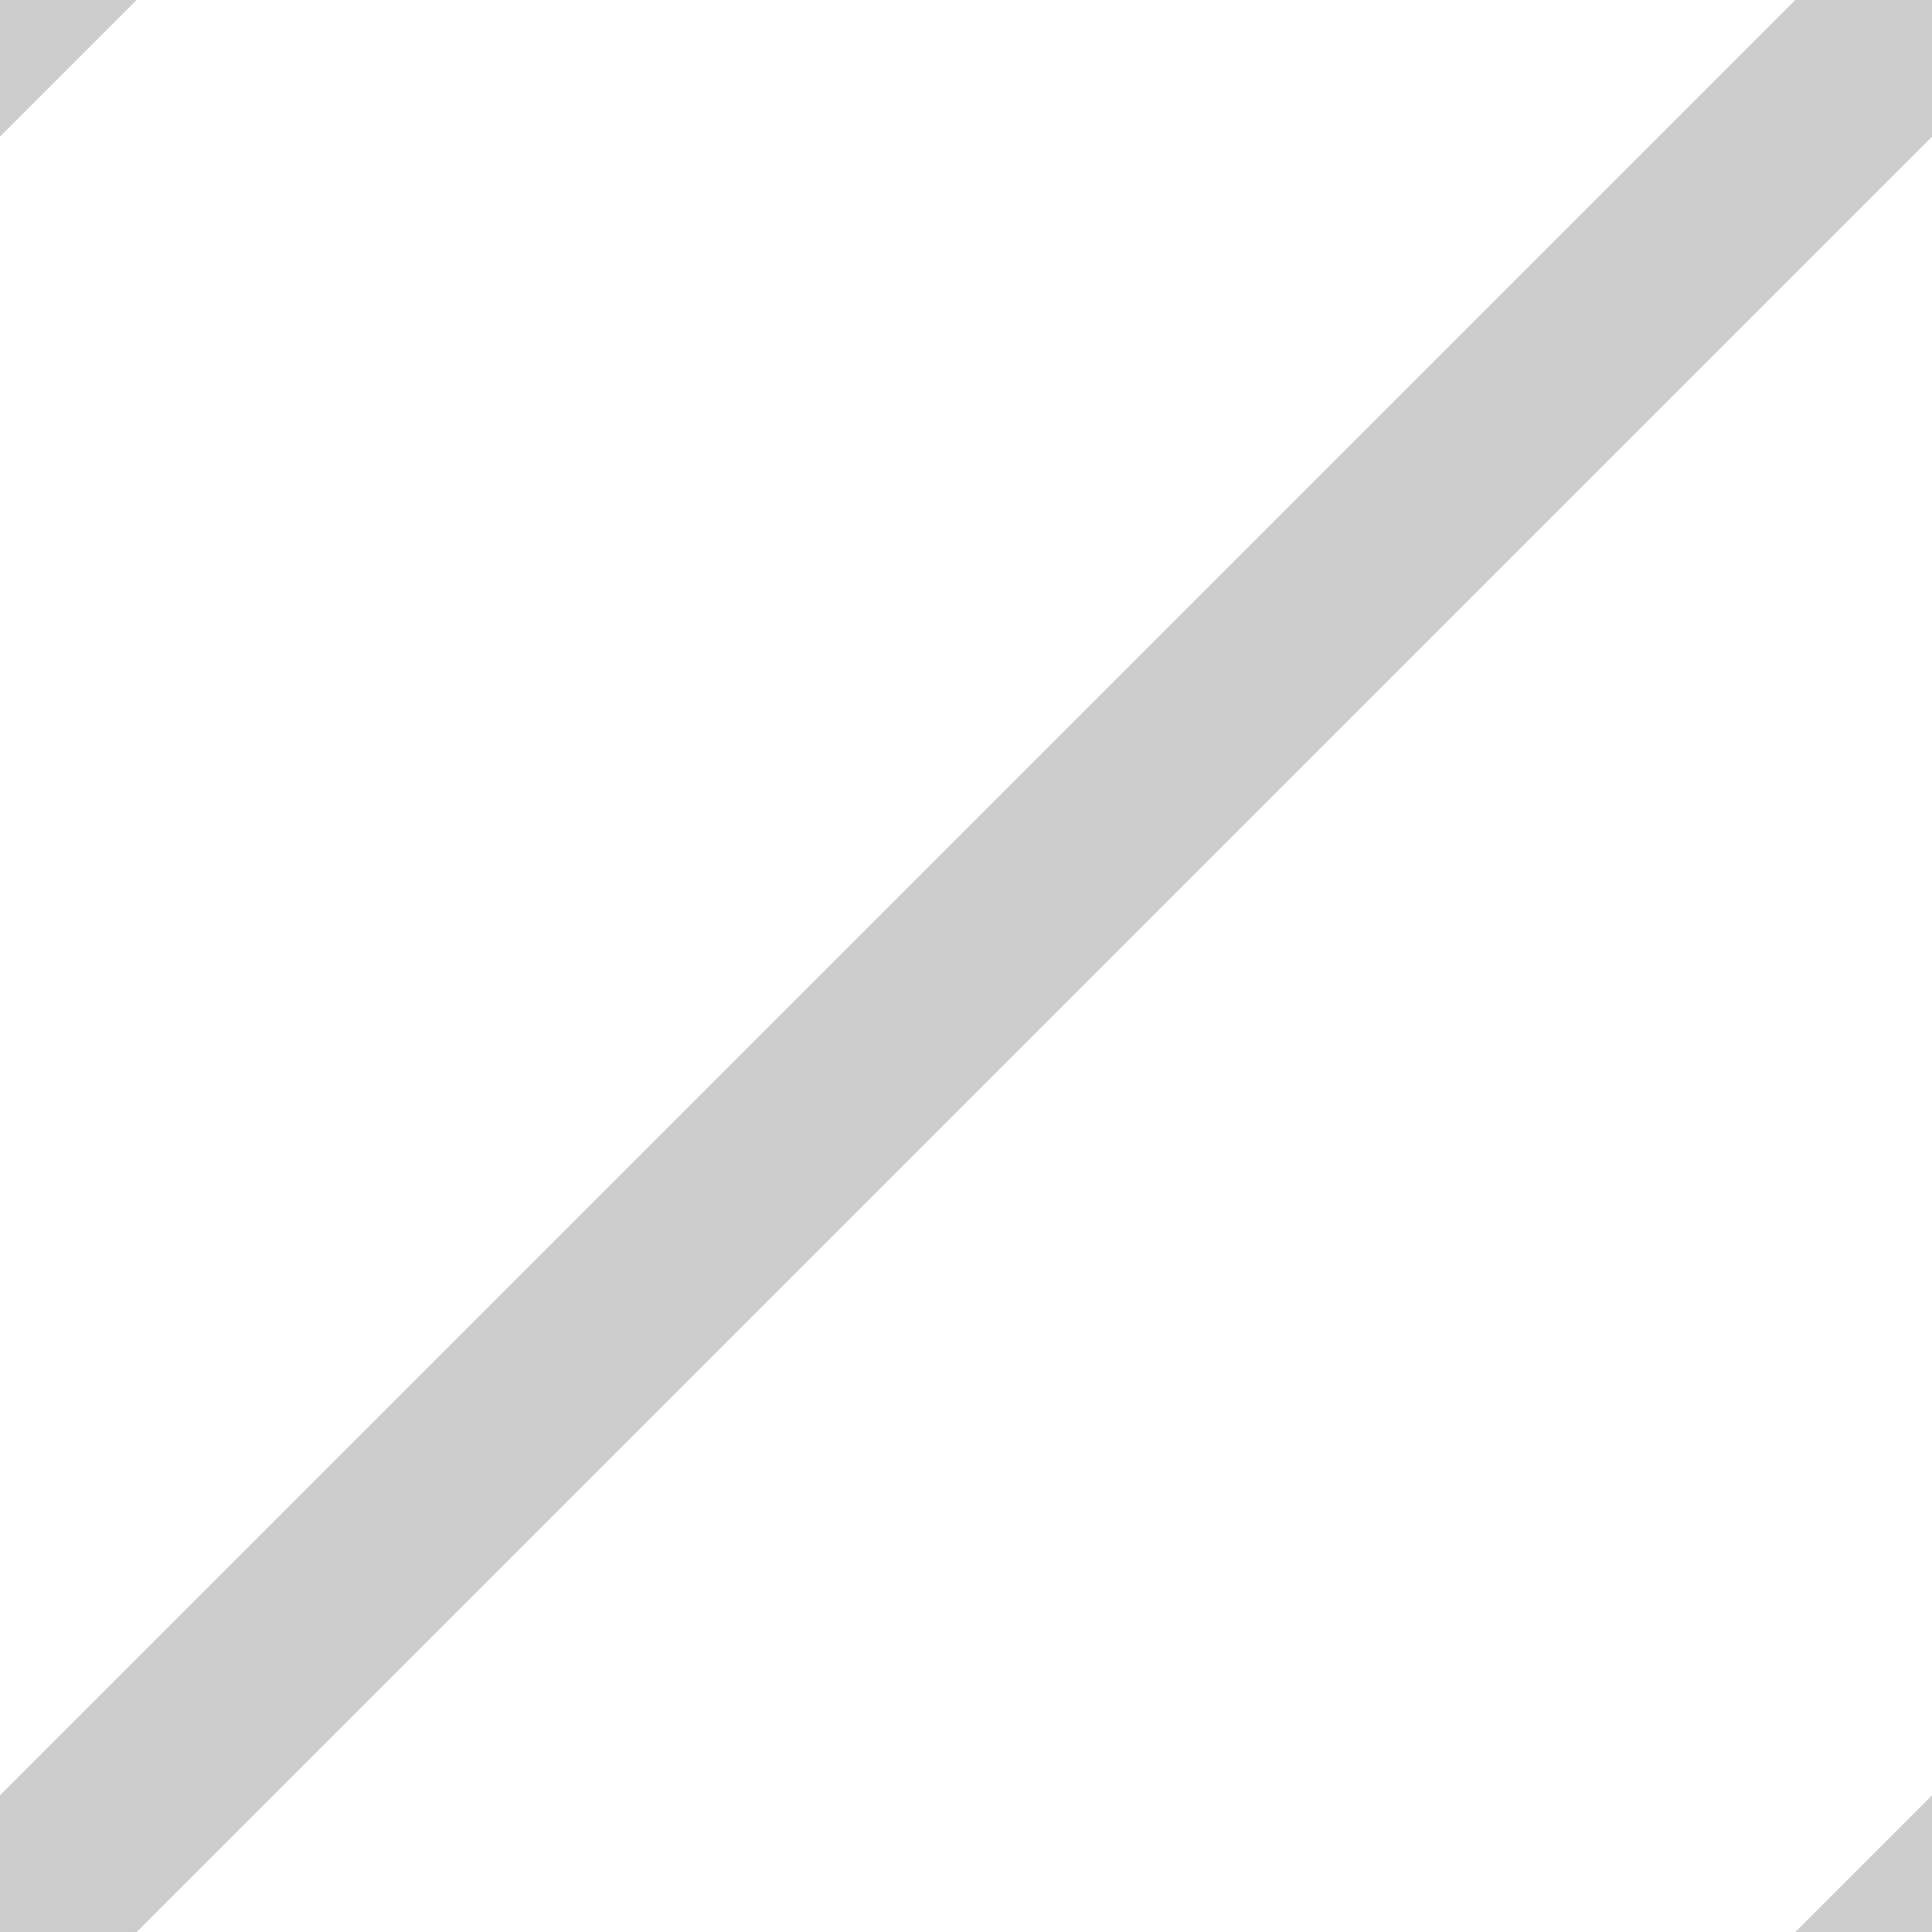
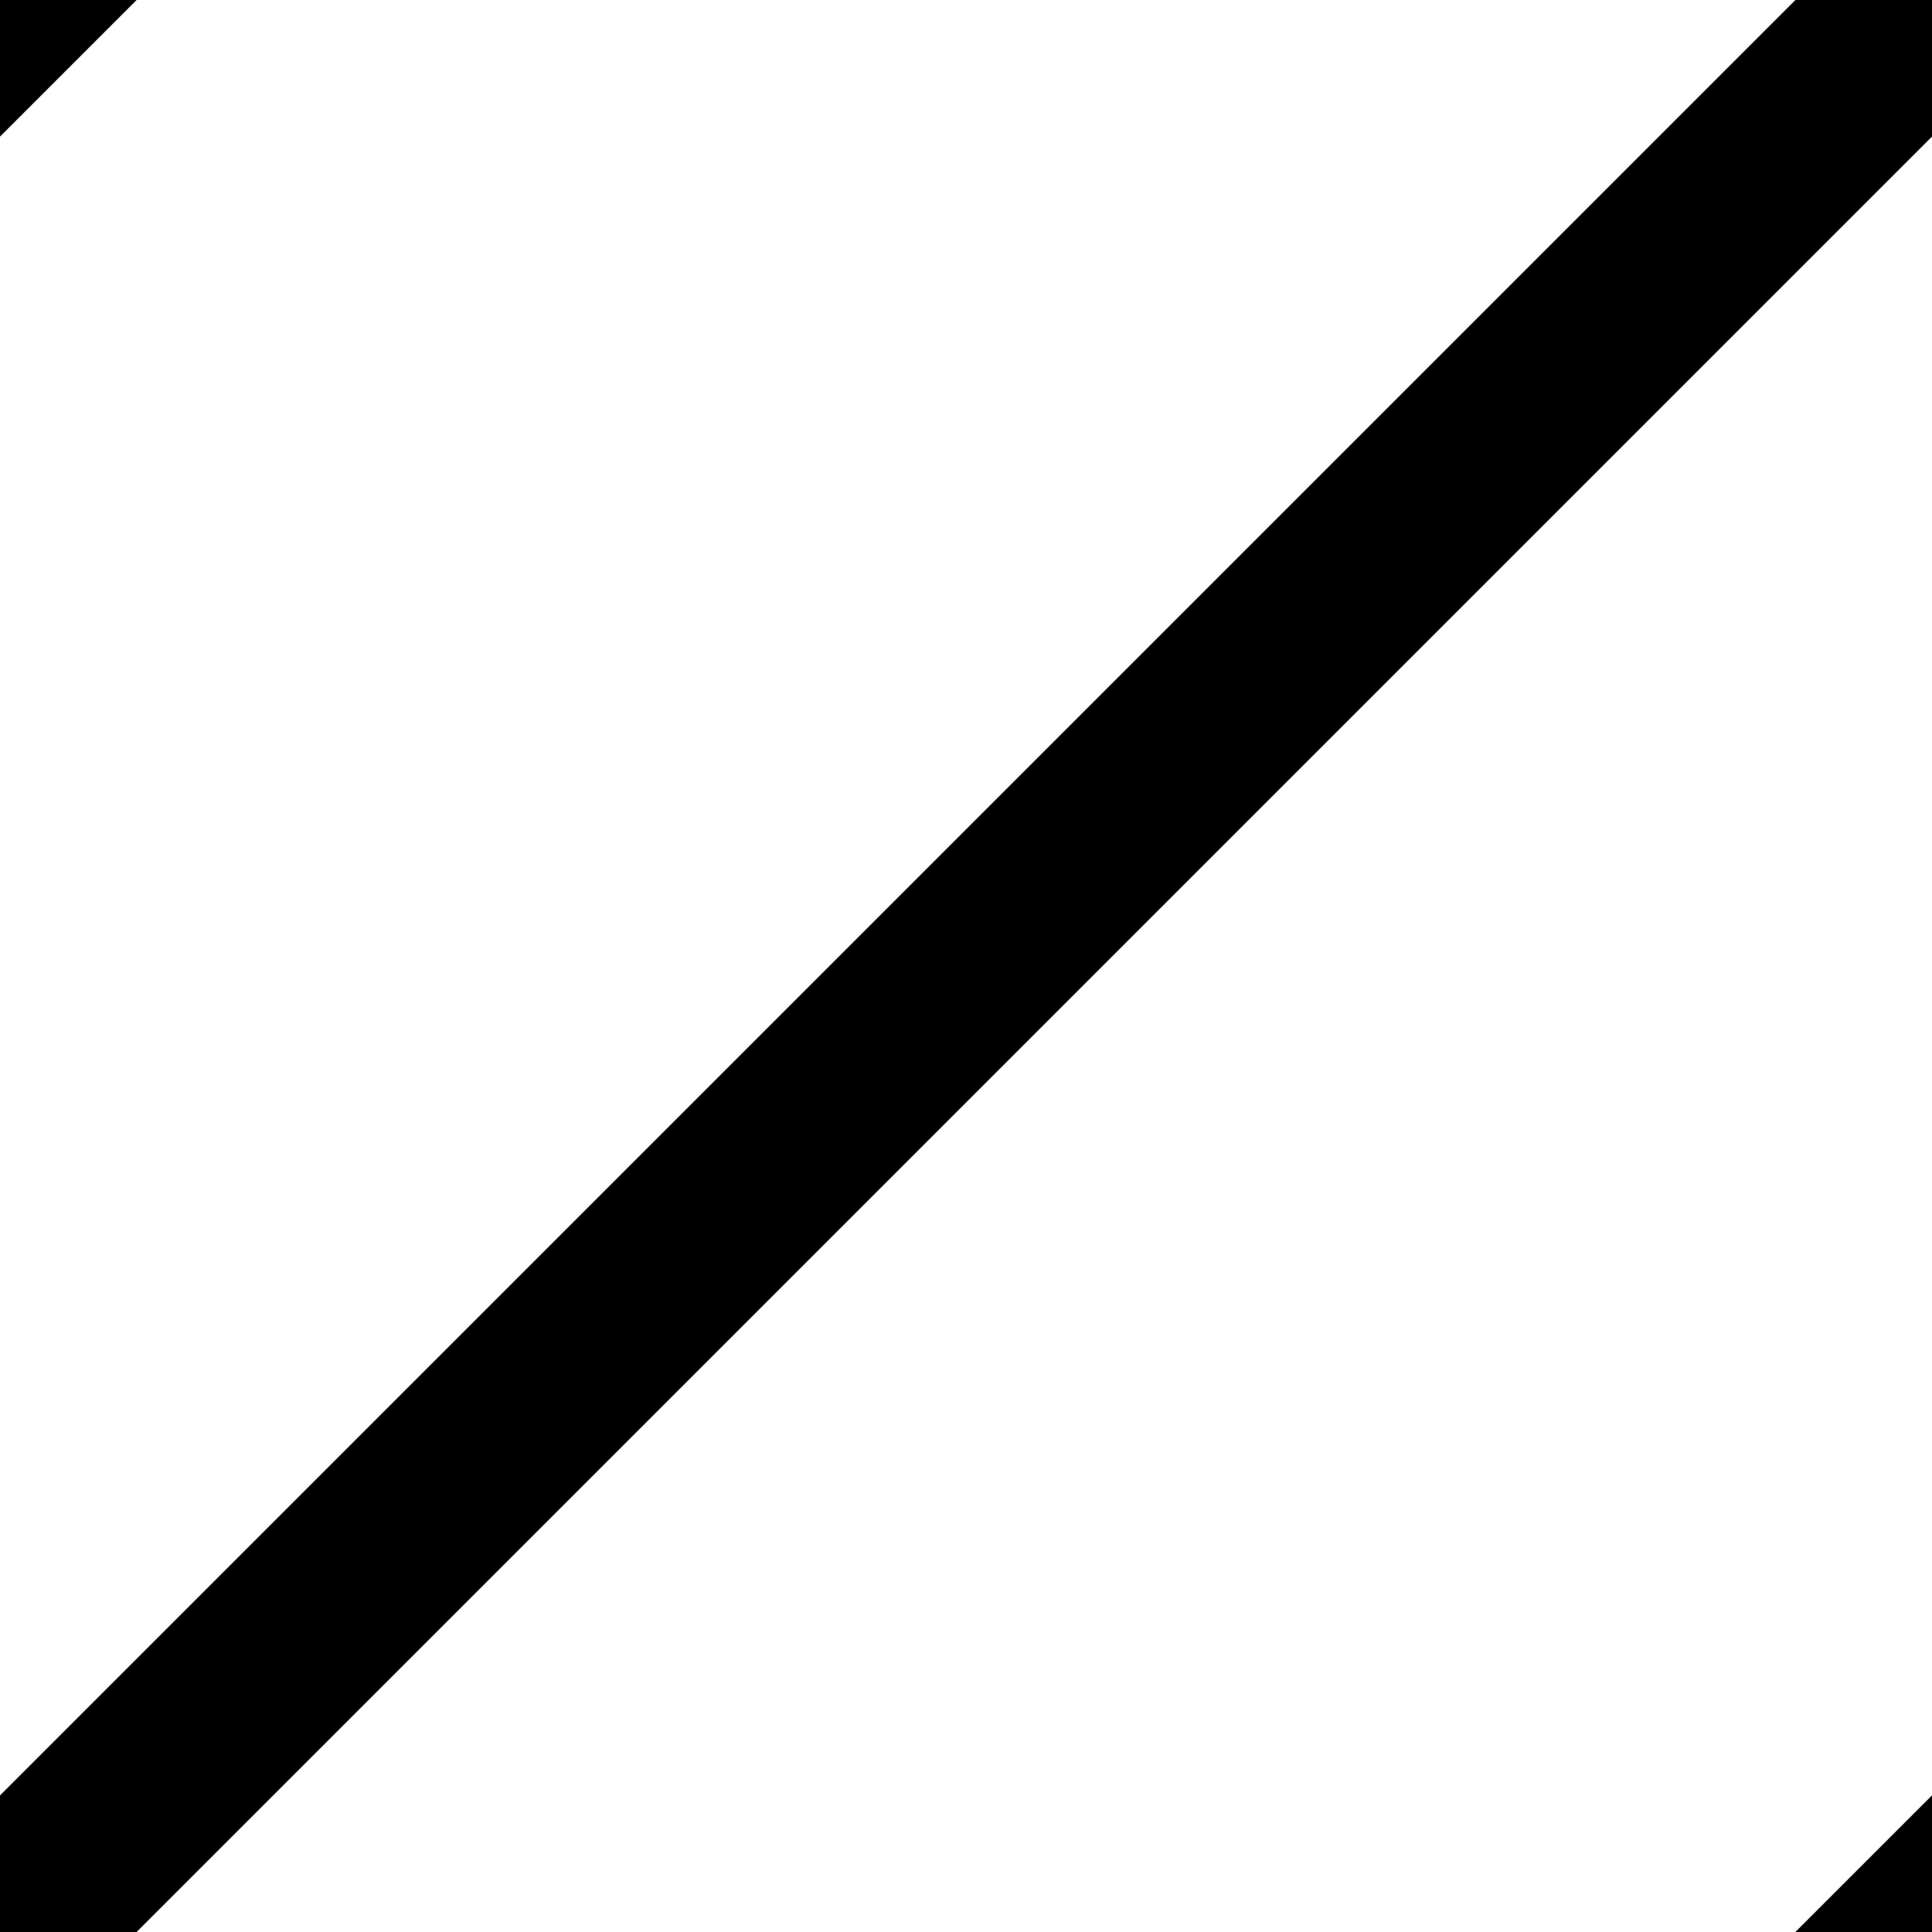
<svg xmlns="http://www.w3.org/2000/svg" width="20" height="20" viewBox="0 0 20 20">
-   <path fill="#CCCCCC" d="M4.243,30.284 L32.527,30.284 L32.527,28.284 L4.243,28.284 L4.243,30.284 Z M4.95,2 L33.234,2 L33.234,0 L4.95,0 L4.95,2 Z M0,16.142 L28.284,16.142 L28.284,14.142 L0,14.142 L0,16.142 Z" transform="rotate(-45 5.864 17.571)" />
+   <path fill="blackCCC" d="M4.243,30.284 L32.527,30.284 L32.527,28.284 L4.243,28.284 L4.243,30.284 Z M4.95,2 L33.234,2 L33.234,0 L4.95,0 L4.95,2 Z M0,16.142 L28.284,16.142 L28.284,14.142 L0,14.142 L0,16.142 Z" transform="rotate(-45 5.864 17.571)" />
</svg>
